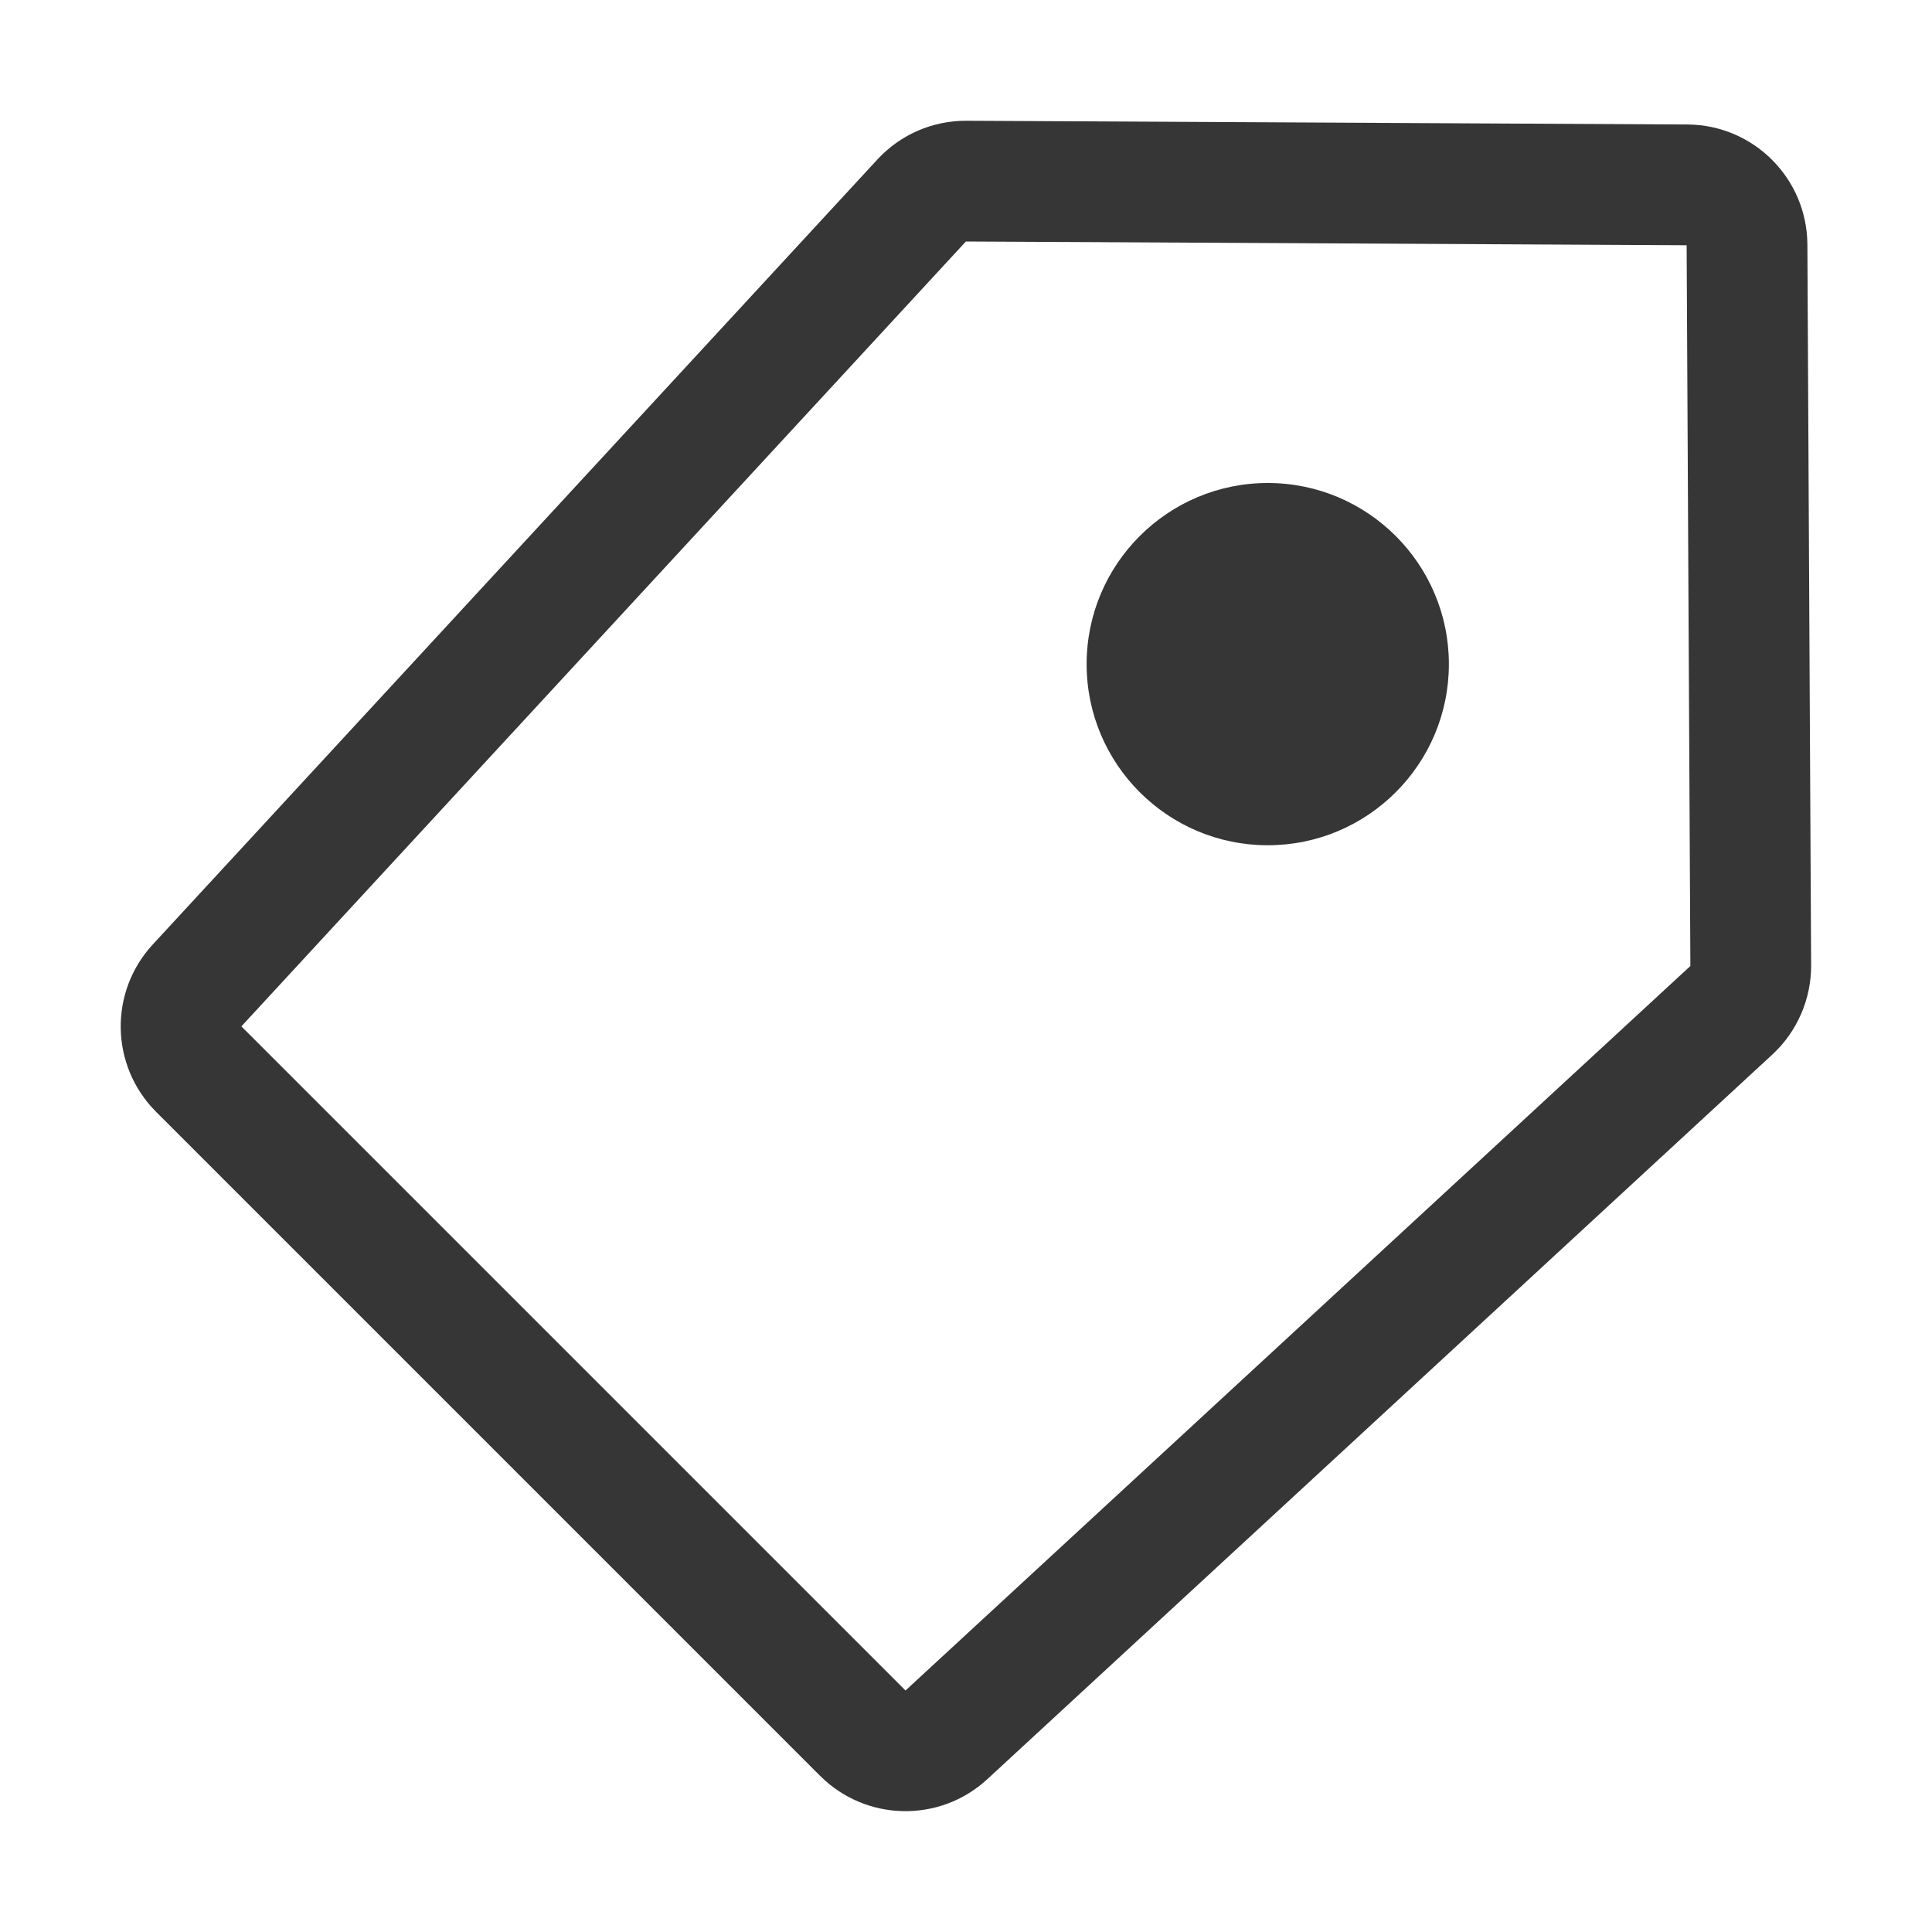
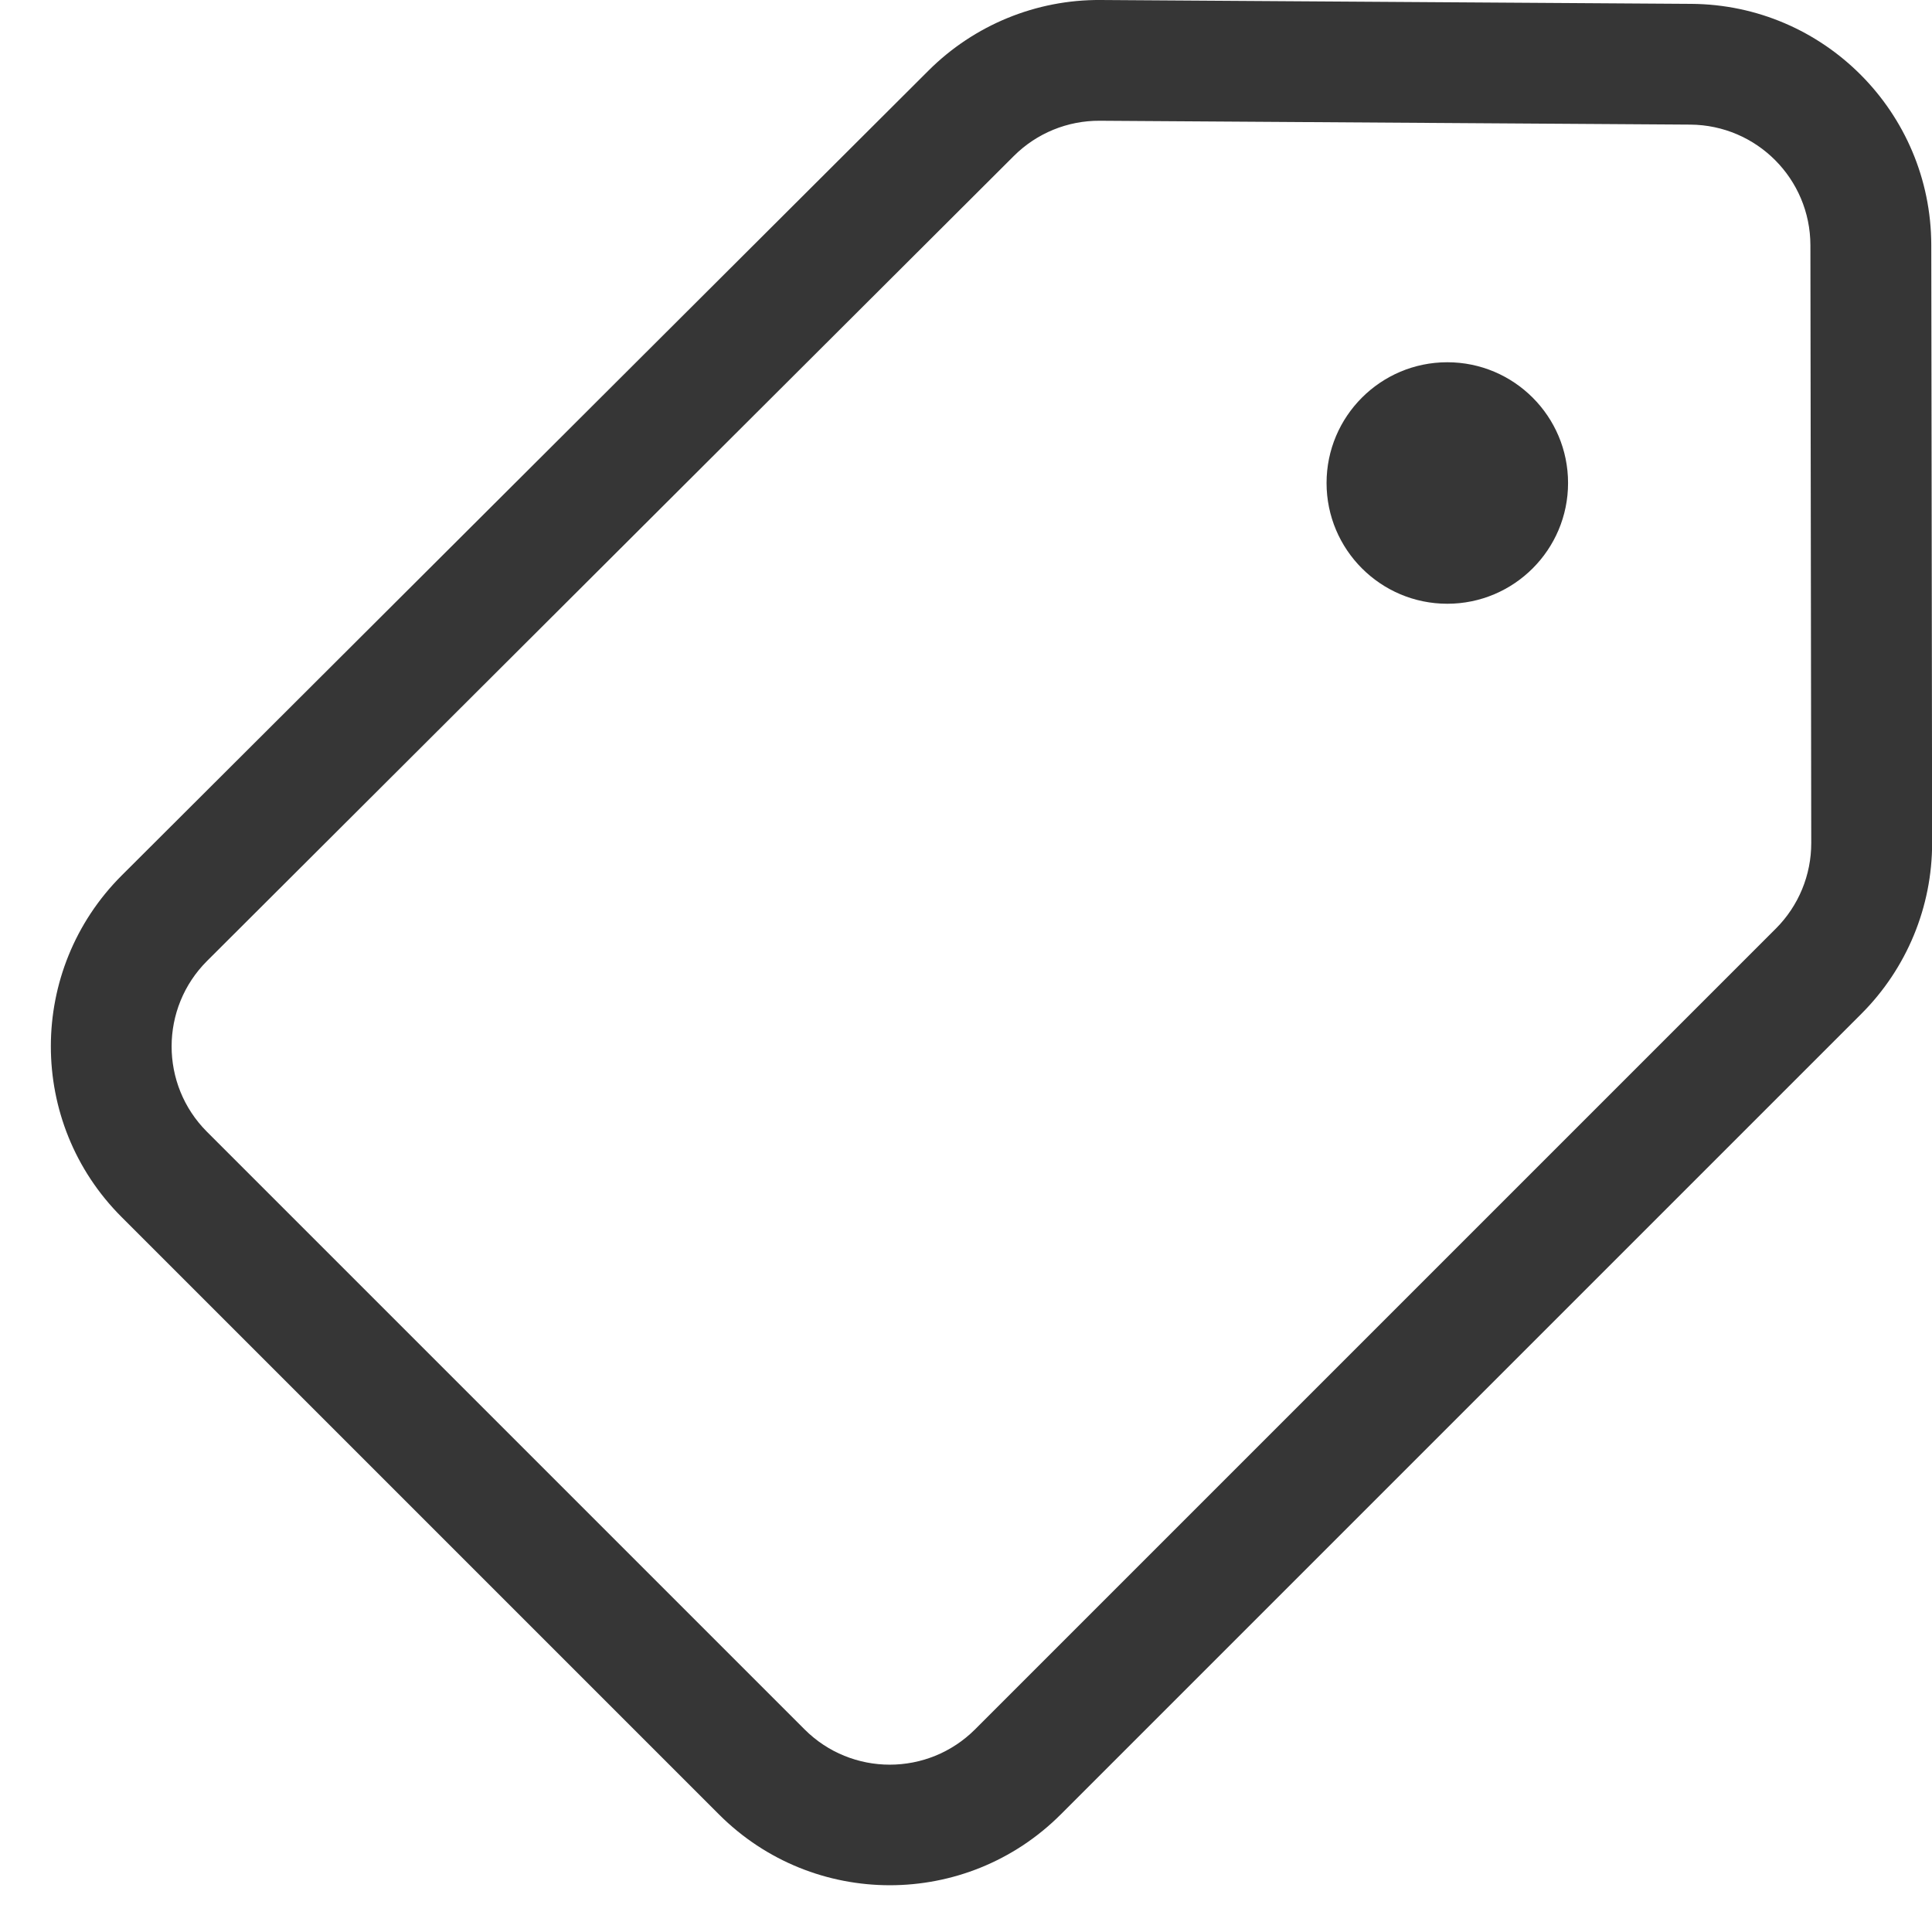
<svg xmlns="http://www.w3.org/2000/svg" width="16" height="16" version="1.1">
  <defs>
    <style id="current-color-scheme" type="text/css">.ColorScheme-Text { color:#363636; } .ColorScheme-Highlight { color:#4285f4; }</style>
  </defs>
-   <path class="ColorScheme-Text" d="m8.005 1 5.969 0.031c0.548 0.003 0.991 0.446 0.994 0.994l0.031 5.969c0.001 0.281-0.116 0.55-0.322 0.74l-6.5 6c-0.394 0.364-1.005 0.352-1.385-0.027l-5.5-5.5c-0.379-0.38-0.391-0.991-0.027-1.385l6-6.5c0.19-0.207 0.459-0.324 0.74-0.322zm-0.006 1-6 6.5 5.5 5.5 6.5-6-0.031-5.969zm2.5 2c0.828 0 1.5 0.672 1.5 1.5s-0.672 1.5-1.5 1.5c-0.828 0-1.5-0.672-1.5-1.5s0.672-1.5 1.5-1.5z" fill="currentColor" />
+   <path d="m11.986 5c0.552 0 1-0.448 1-1s-0.448-1-1-1-1 0.448-1 1 0.448 1 1 1zm-2.871-5c-0.534-0.004-1.047 0.207-1.425 0.584l-6.681 6.665c-0.783 0.781-0.784 2.049-0.002 2.83l4.948 4.948c0.781 0.781 2.047 0.781 2.829 0l6.631-6.631c0.376-0.376 0.587-0.886 0.586-1.417l-0.007-4.95c-0.002-1.098-0.889-1.99-1.987-1.997zm-0.719 1.292c0.189-0.189 0.446-0.294 0.713-0.292l4.89 0.032c0.549 0.004 0.993 0.449 0.994 0.999l0.007 4.95c4e-4 0.266-0.105 0.521-0.293 0.709l-6.631 6.631c-0.391 0.391-1.024 0.391-1.414 0l-4.948-4.948c-0.391-0.391-0.39-1.025 9e-4 -1.415z" fill="#363636" />
</svg>
